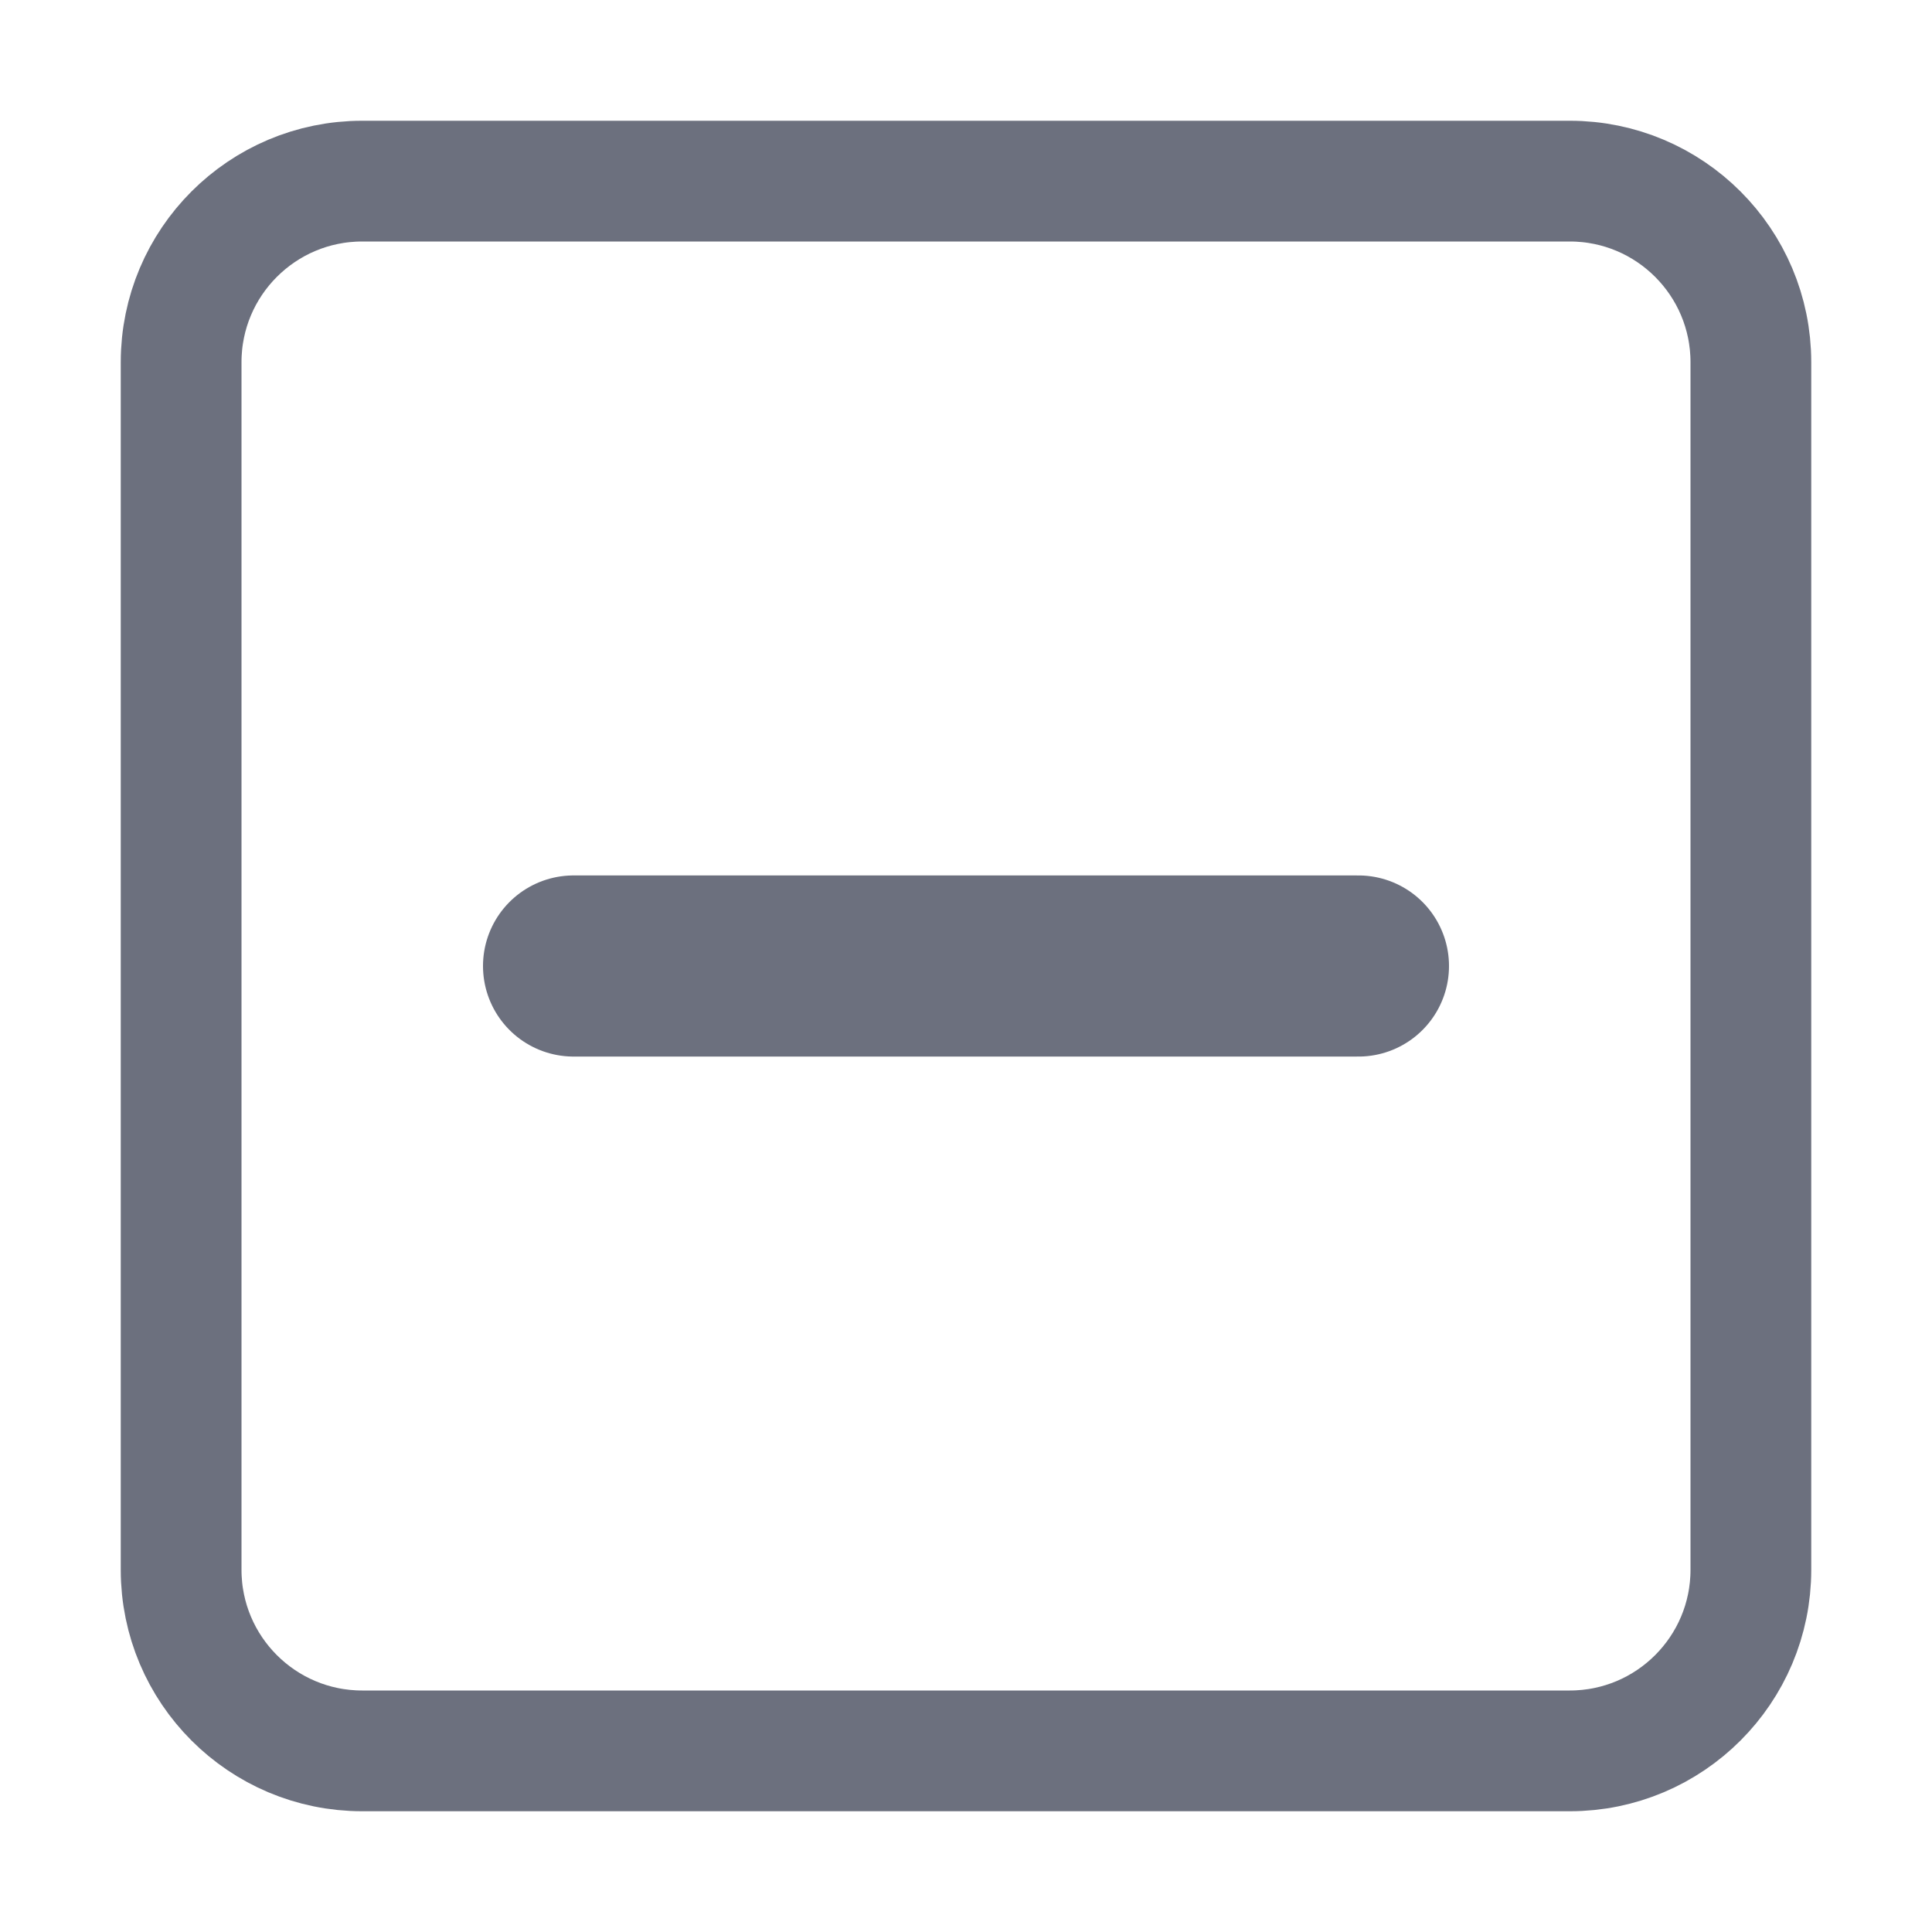
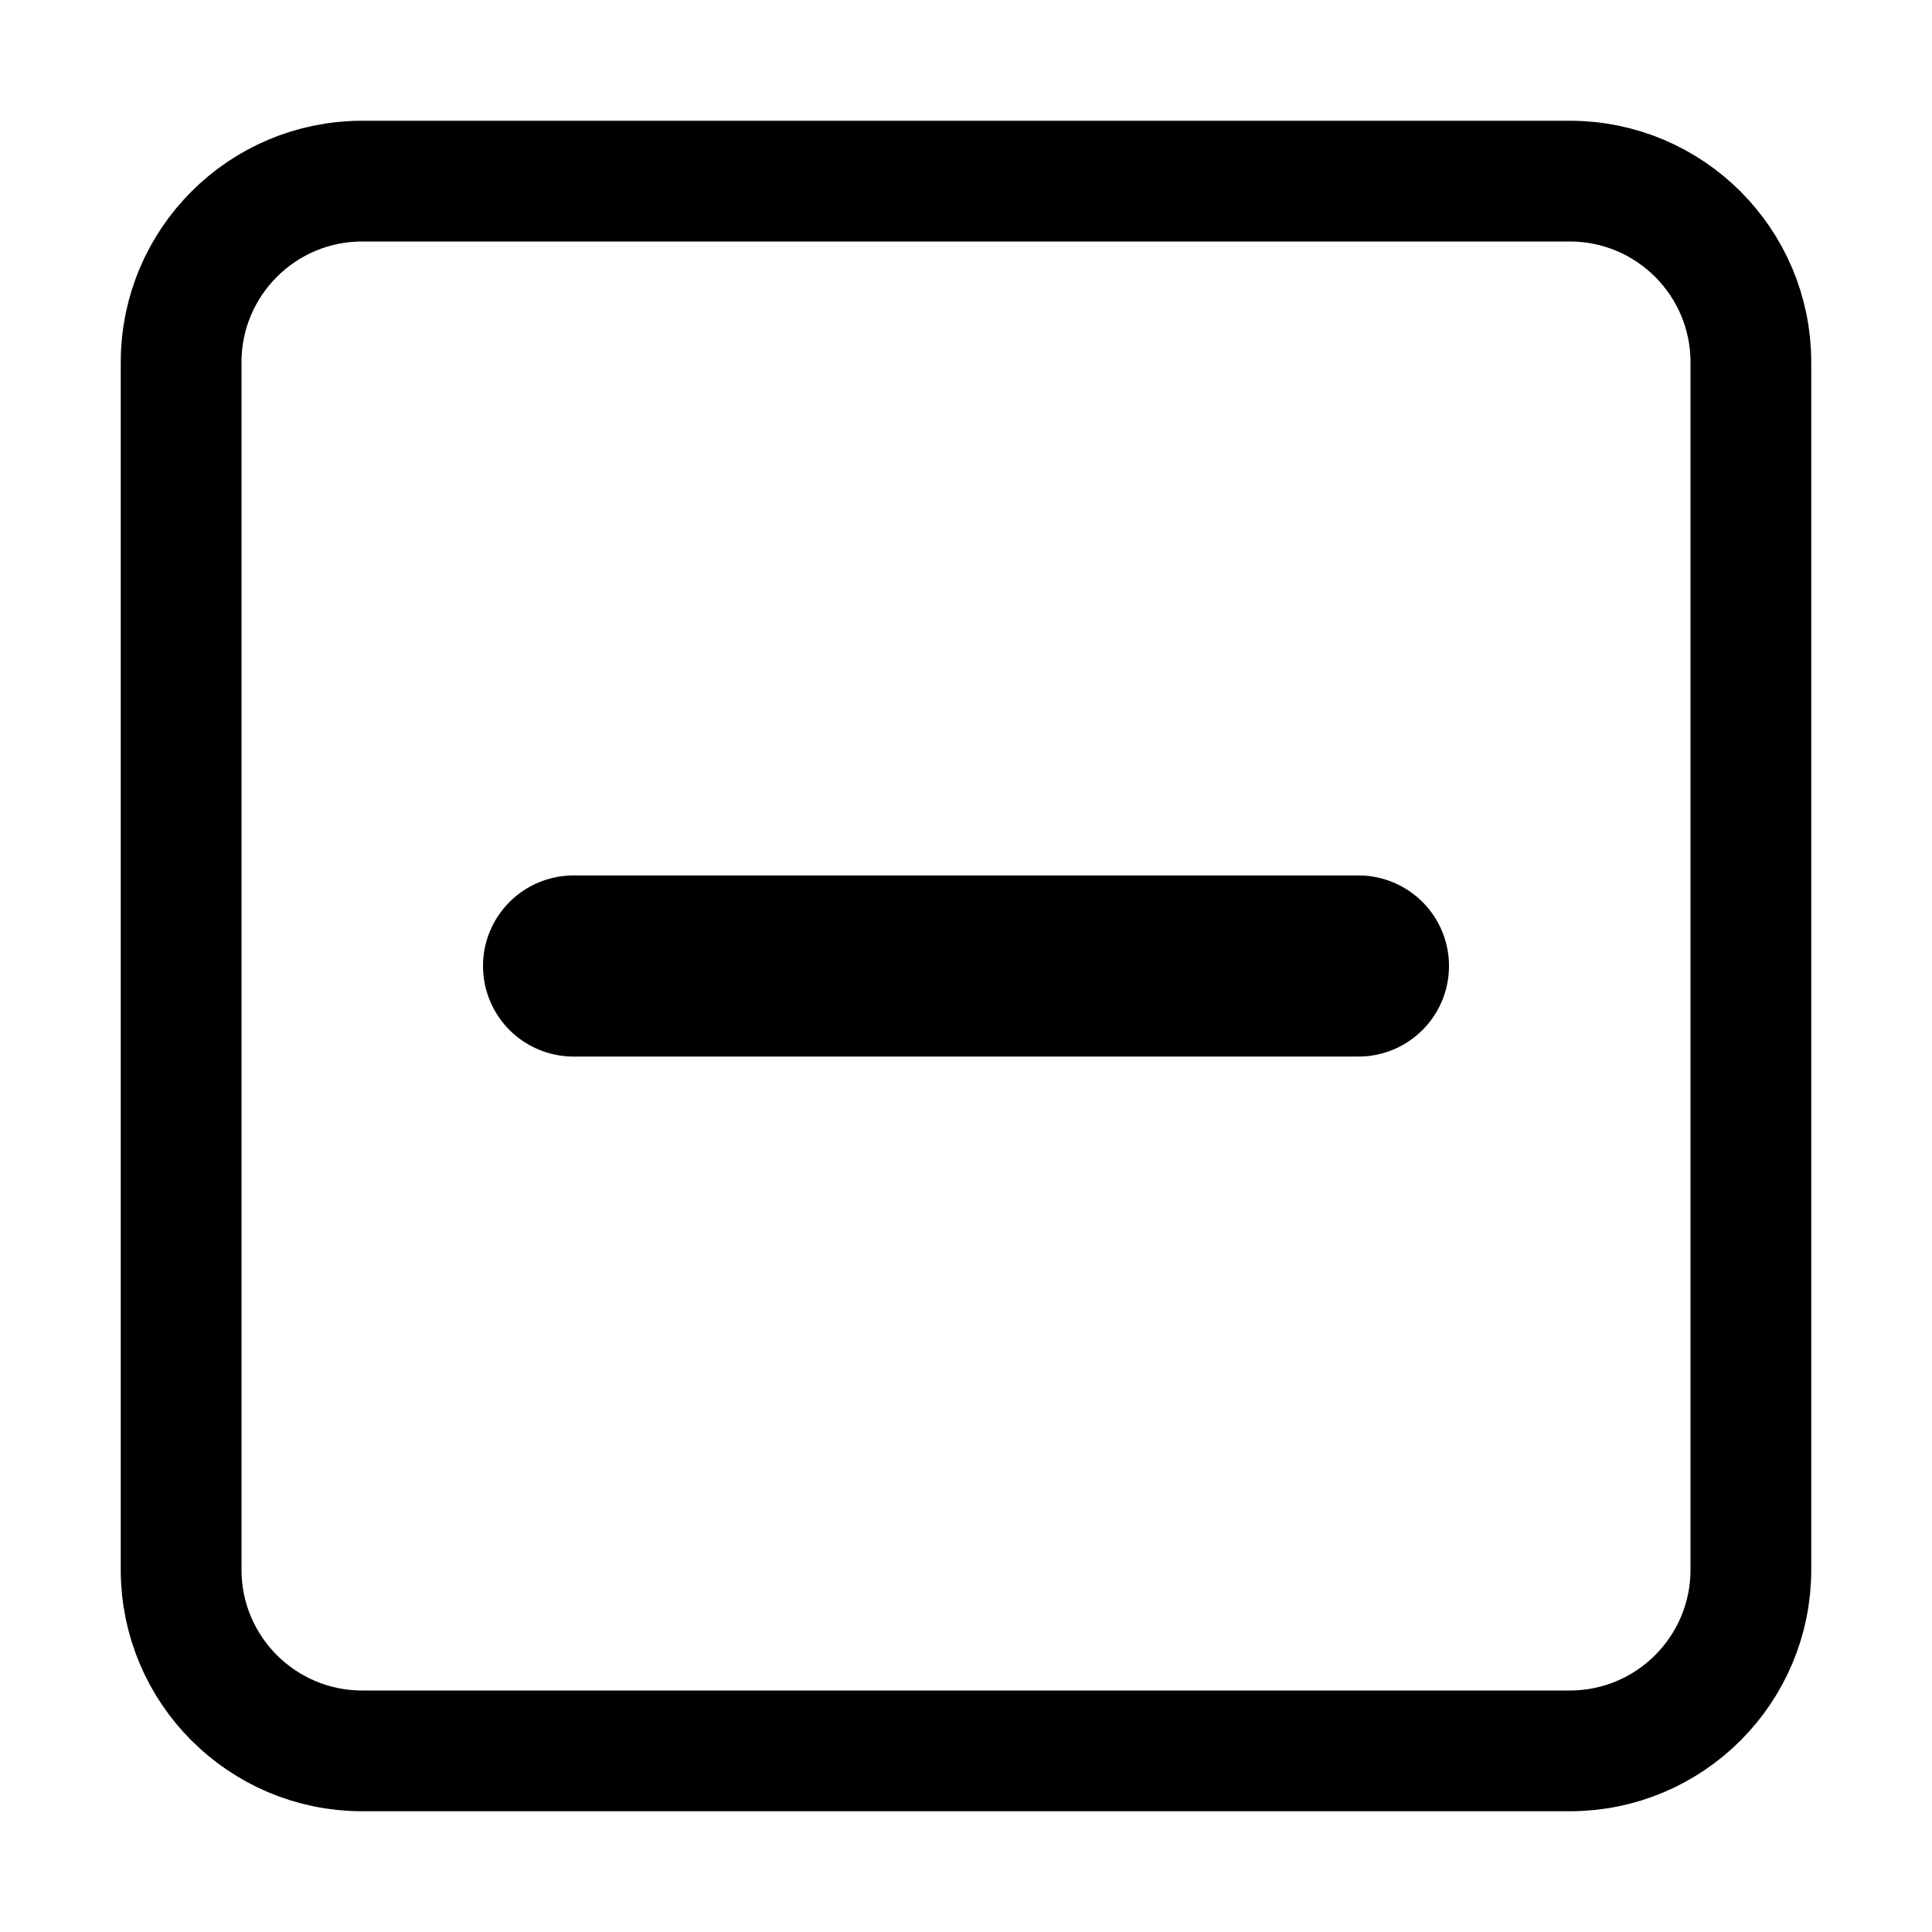
<svg width="16" height="16" viewBox="0 0 16 16" fill="none">
-   <path d="M3 1.5h10A1.5 1.5 0 0 1 14.5 3v10a1.5 1.5 0 0 1-1.5 1.5H3A1.5 1.5 0 0 1 1.5 13V3A1.5 1.5 0 0 1 3 1.5Z" stroke="#6C707E" />
-   <path d="M4.75 8h6.5" stroke="#6C707E" stroke-width="1.5" stroke-linecap="round" />
+   <path d="M3 1.5h10A1.5 1.5 0 0 1 14.5 3v10a1.5 1.5 0 0 1-1.5 1.5H3A1.5 1.5 0 0 1 1.5 13V3A1.5 1.5 0 0 1 3 1.5Z" stroke="currentColor" />
+   <path d="M4.75 8h6.5" stroke="currentColor" stroke-width="1.5" stroke-linecap="round" />
</svg>
